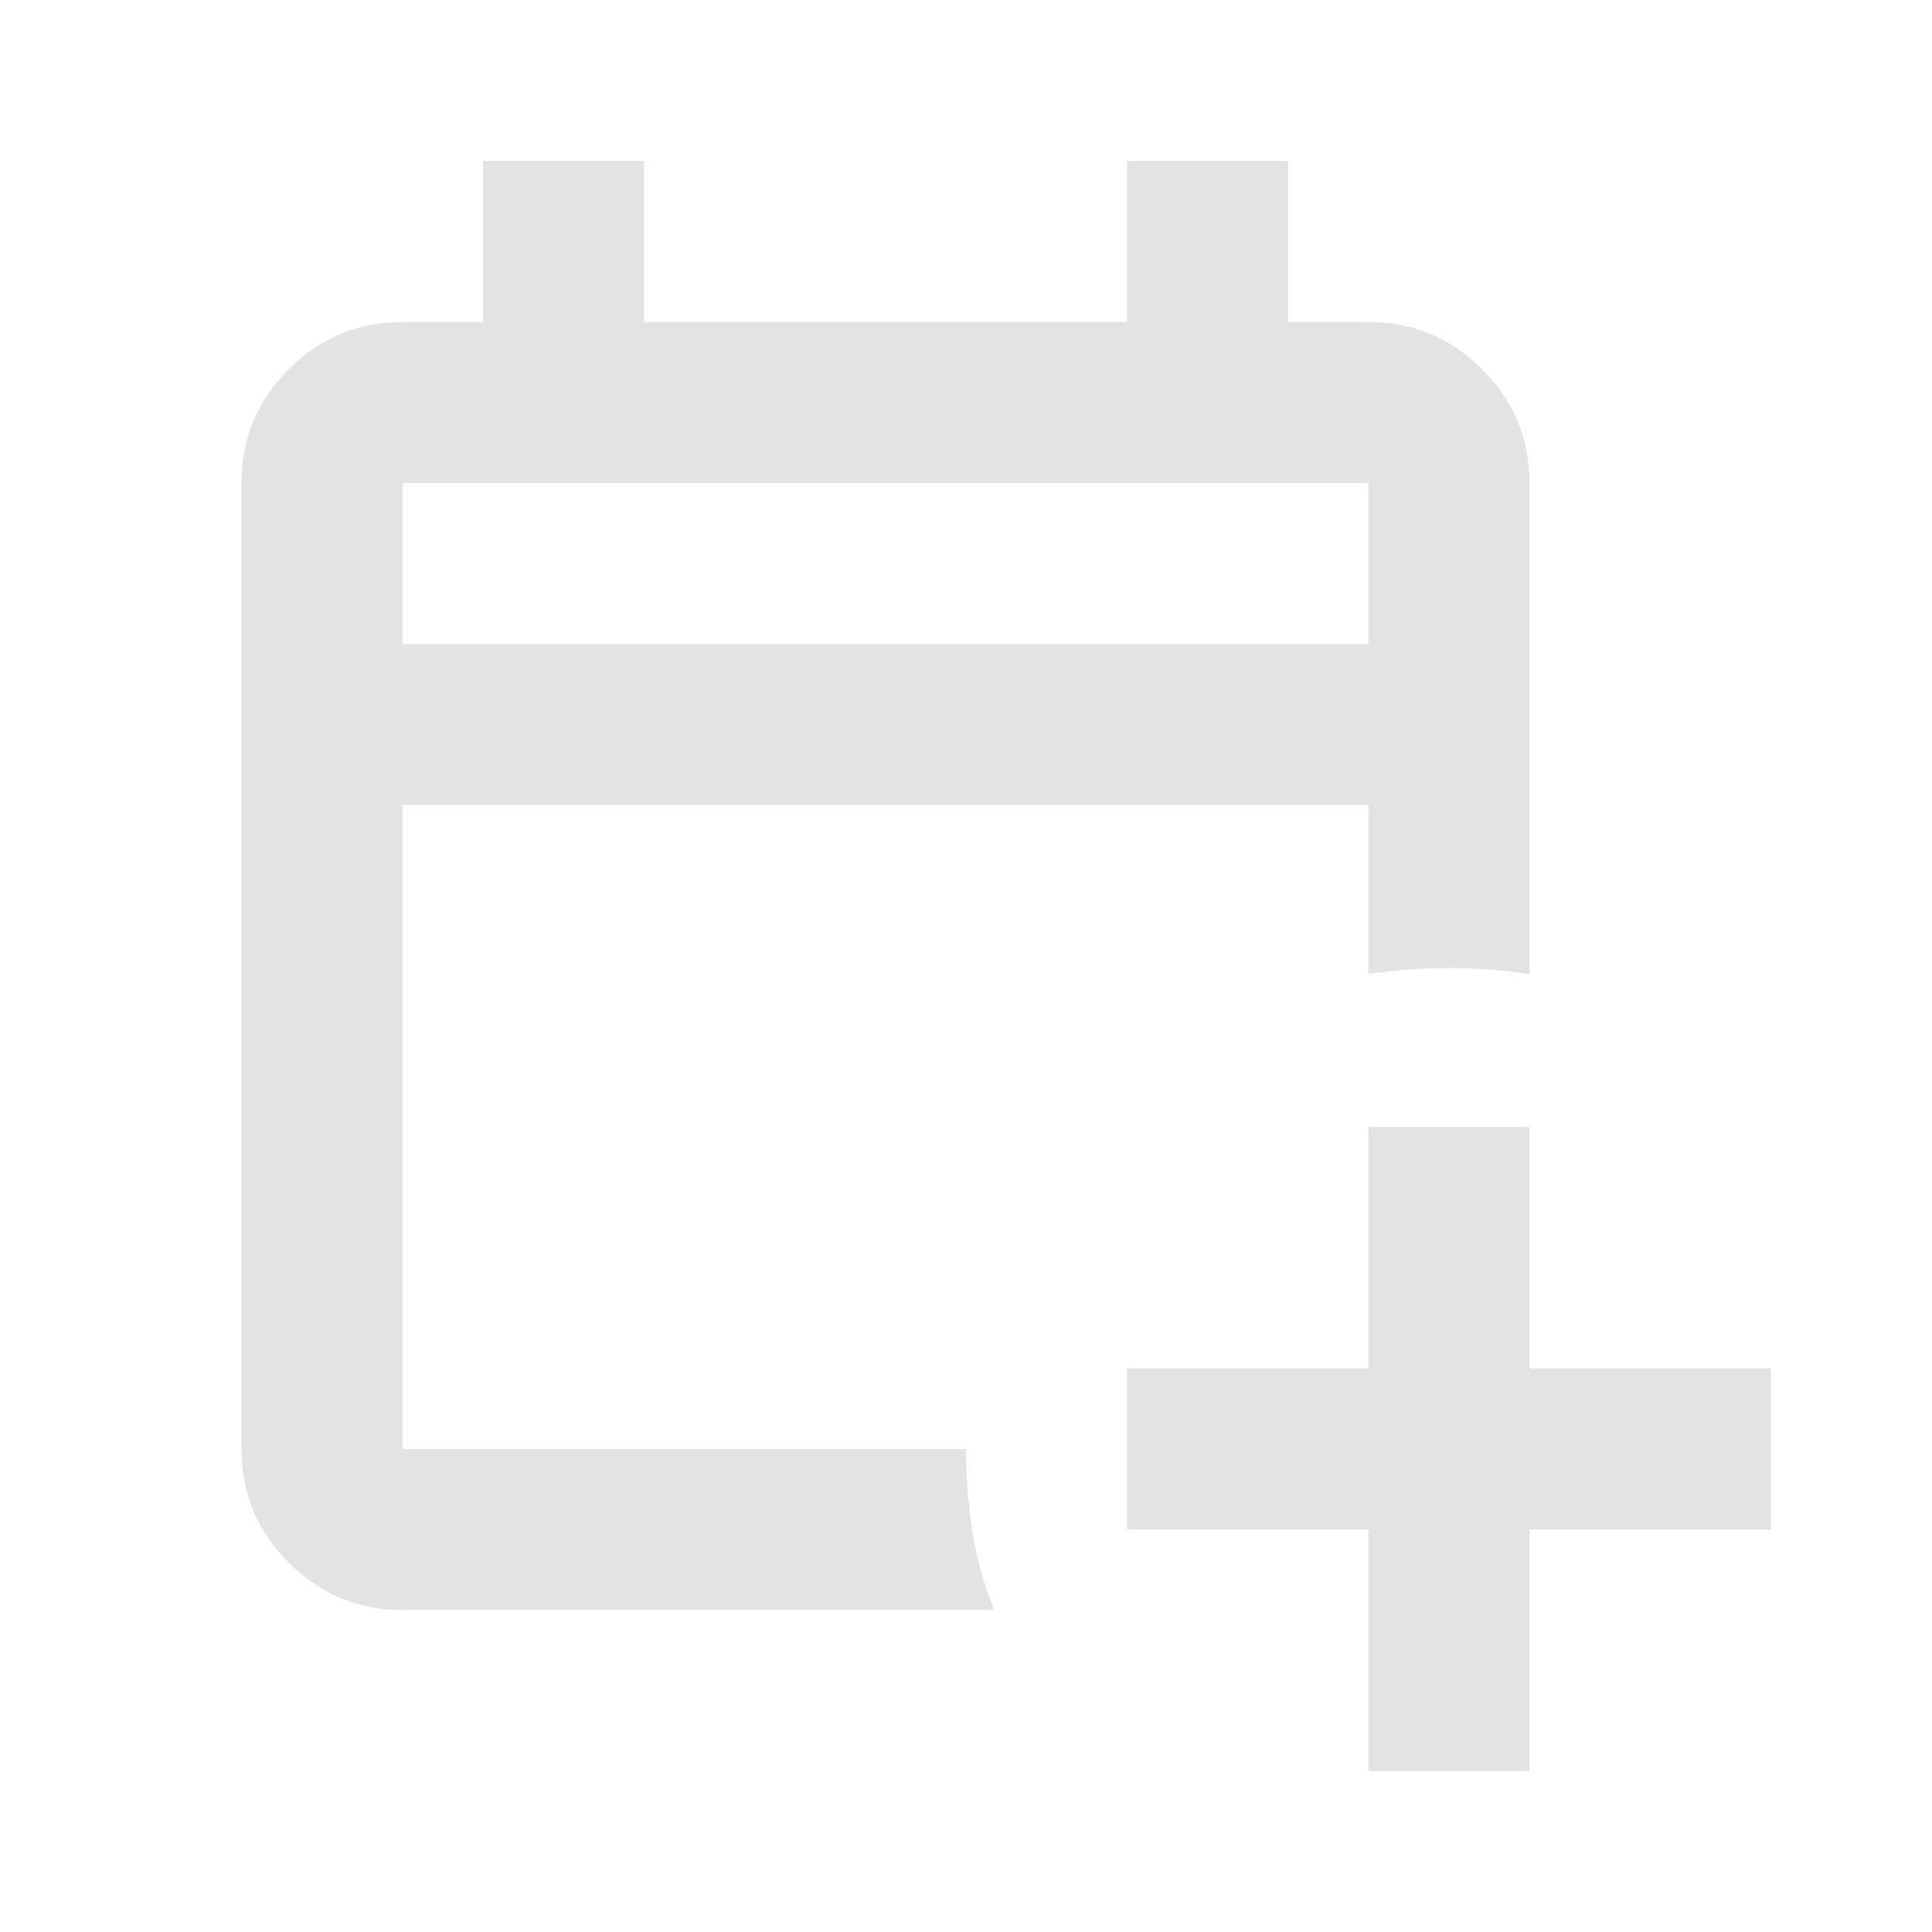
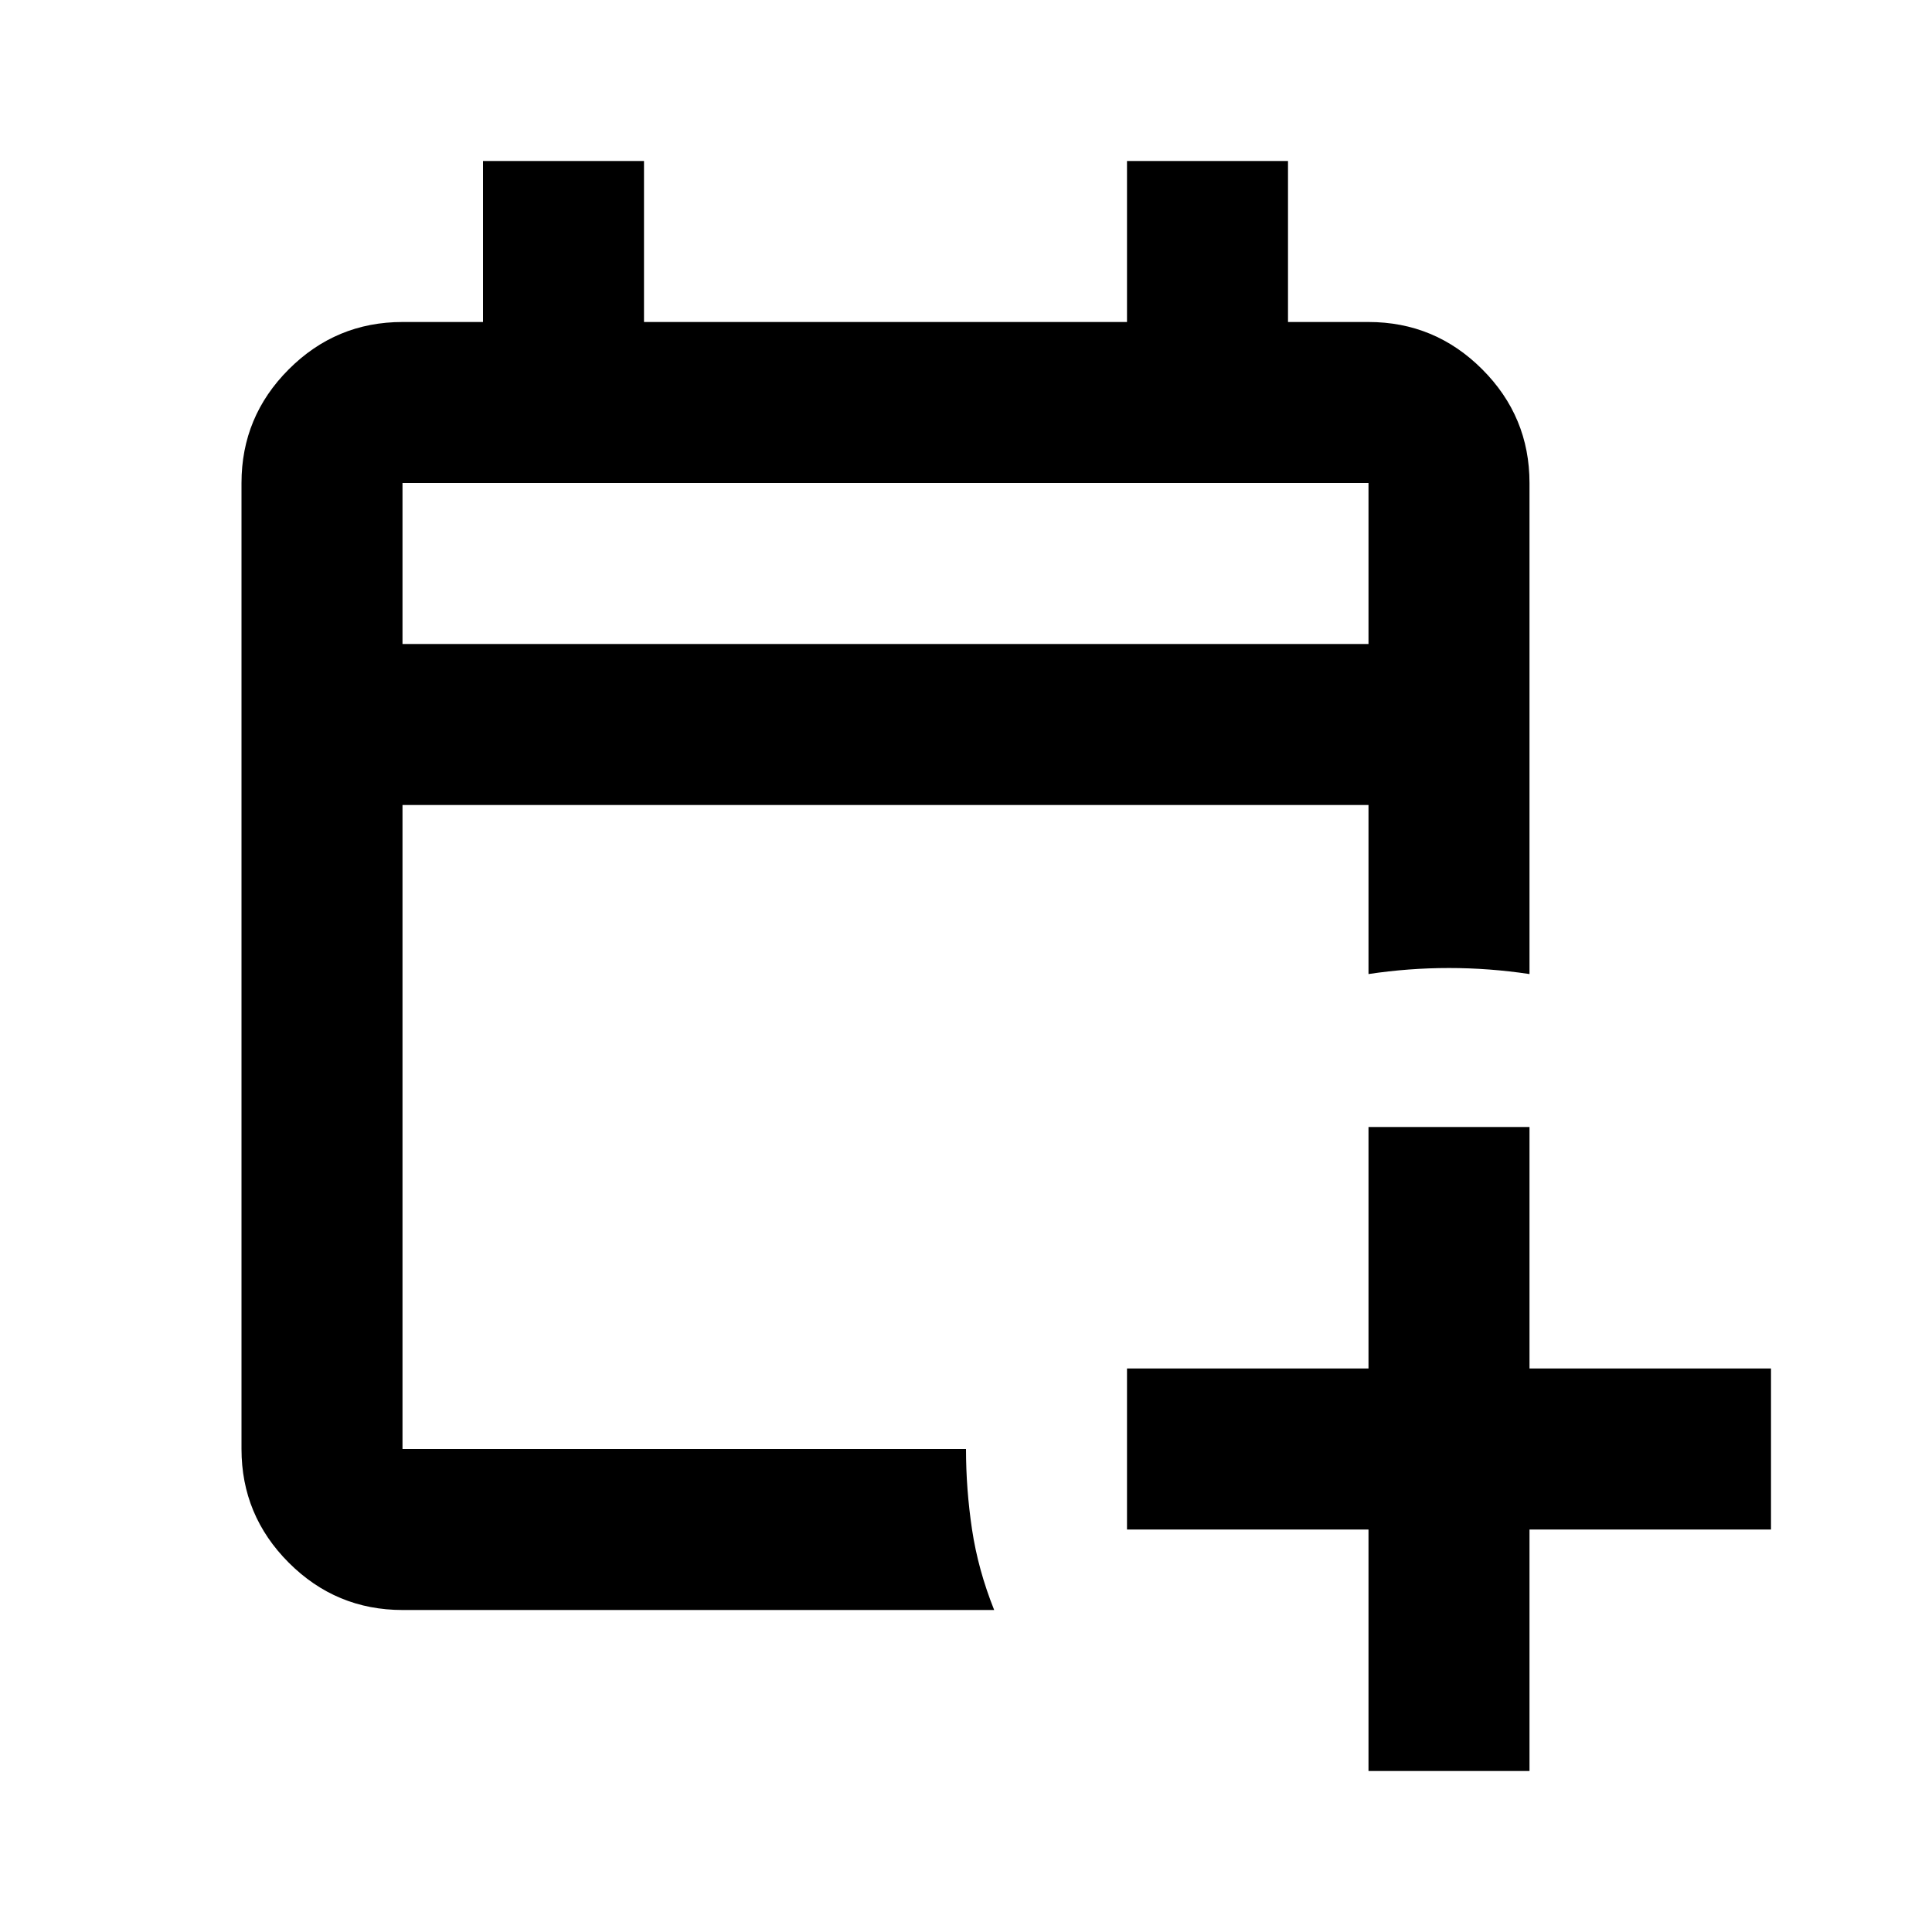
- <svg xmlns="http://www.w3.org/2000/svg" height="24px" viewBox="0 -960 960 960" width="24px" fill="#e3e3e3">
+ <svg xmlns="http://www.w3.org/2000/svg" height="24px" viewBox="0 -960 960 960" width="24px" fill="currentColor">
  <path d="M680-80v-120H560v-80h120v-120h80v120h120v80H760v120h-80Zm-480-80q-33 0-56.5-23.5T120-240v-480q0-33 23.5-56.5T200-800h40v-80h80v80h240v-80h80v80h40q33 0 56.5 23.5T760-720v244q-20-3-40-3t-40 3v-84H200v320h280q0 20 3 40t11 40H200Zm0-480h480v-80H200v80Zm0 0v-80 80Z" />
</svg>
